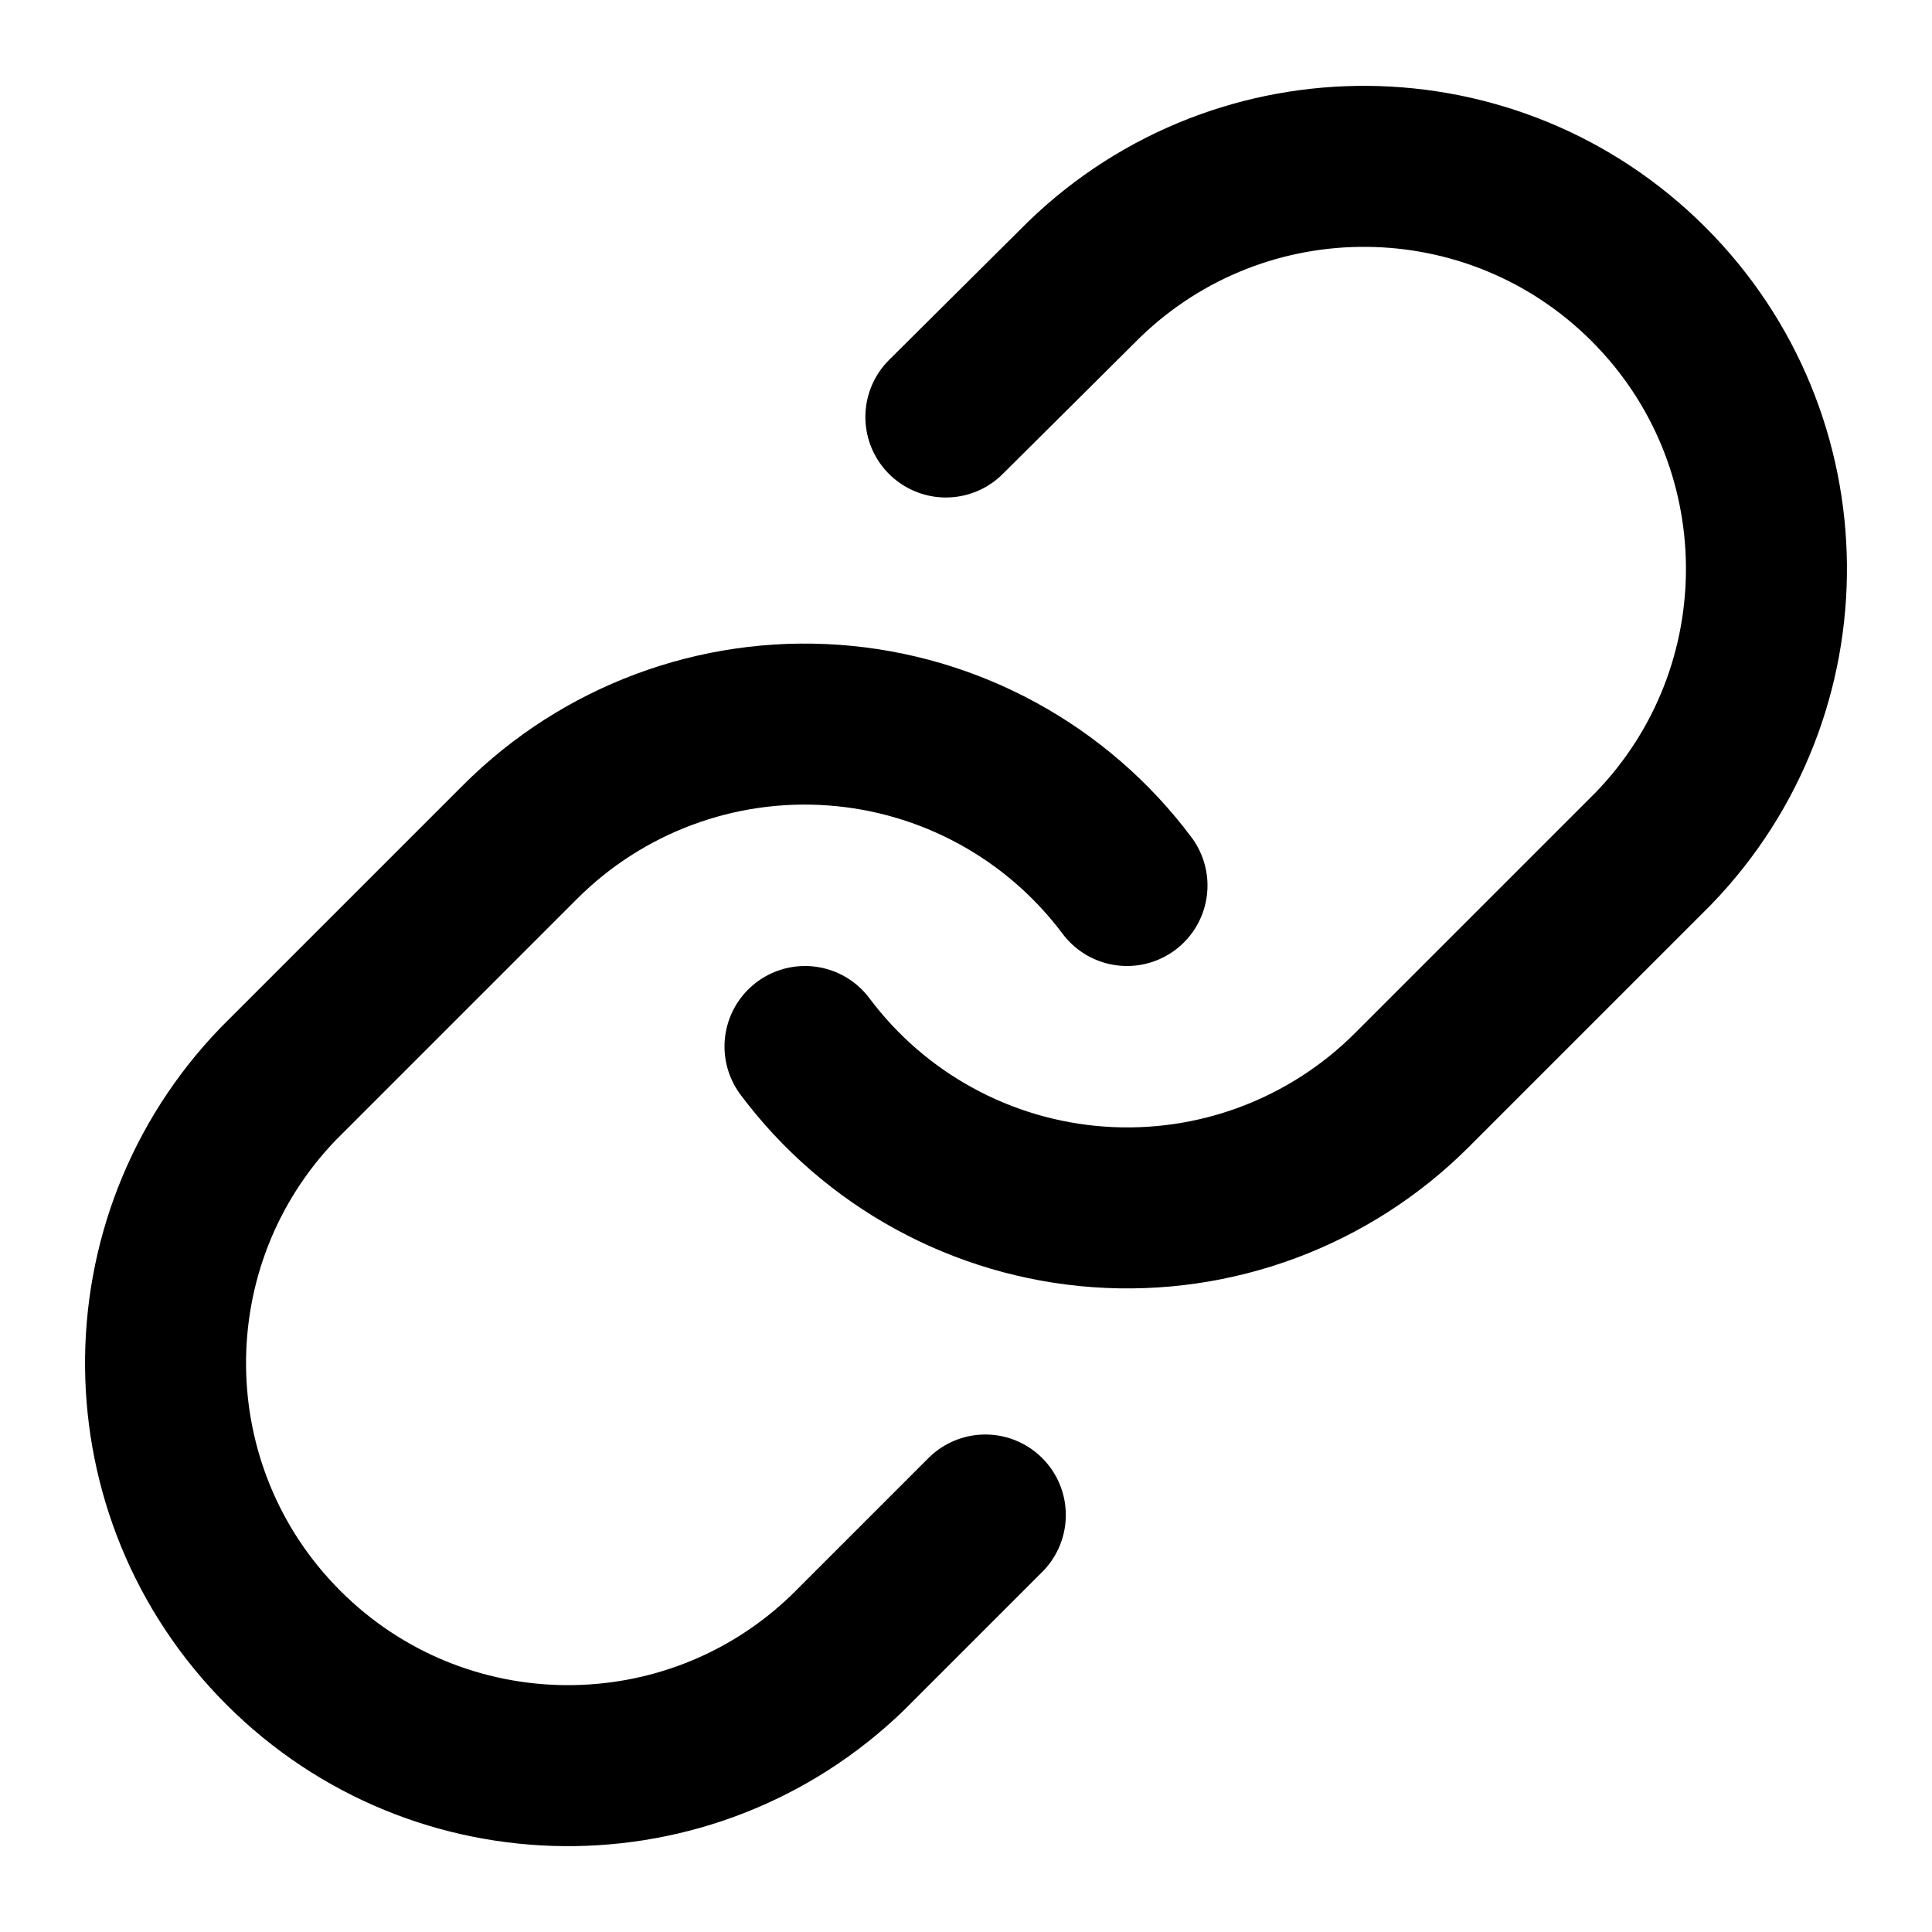
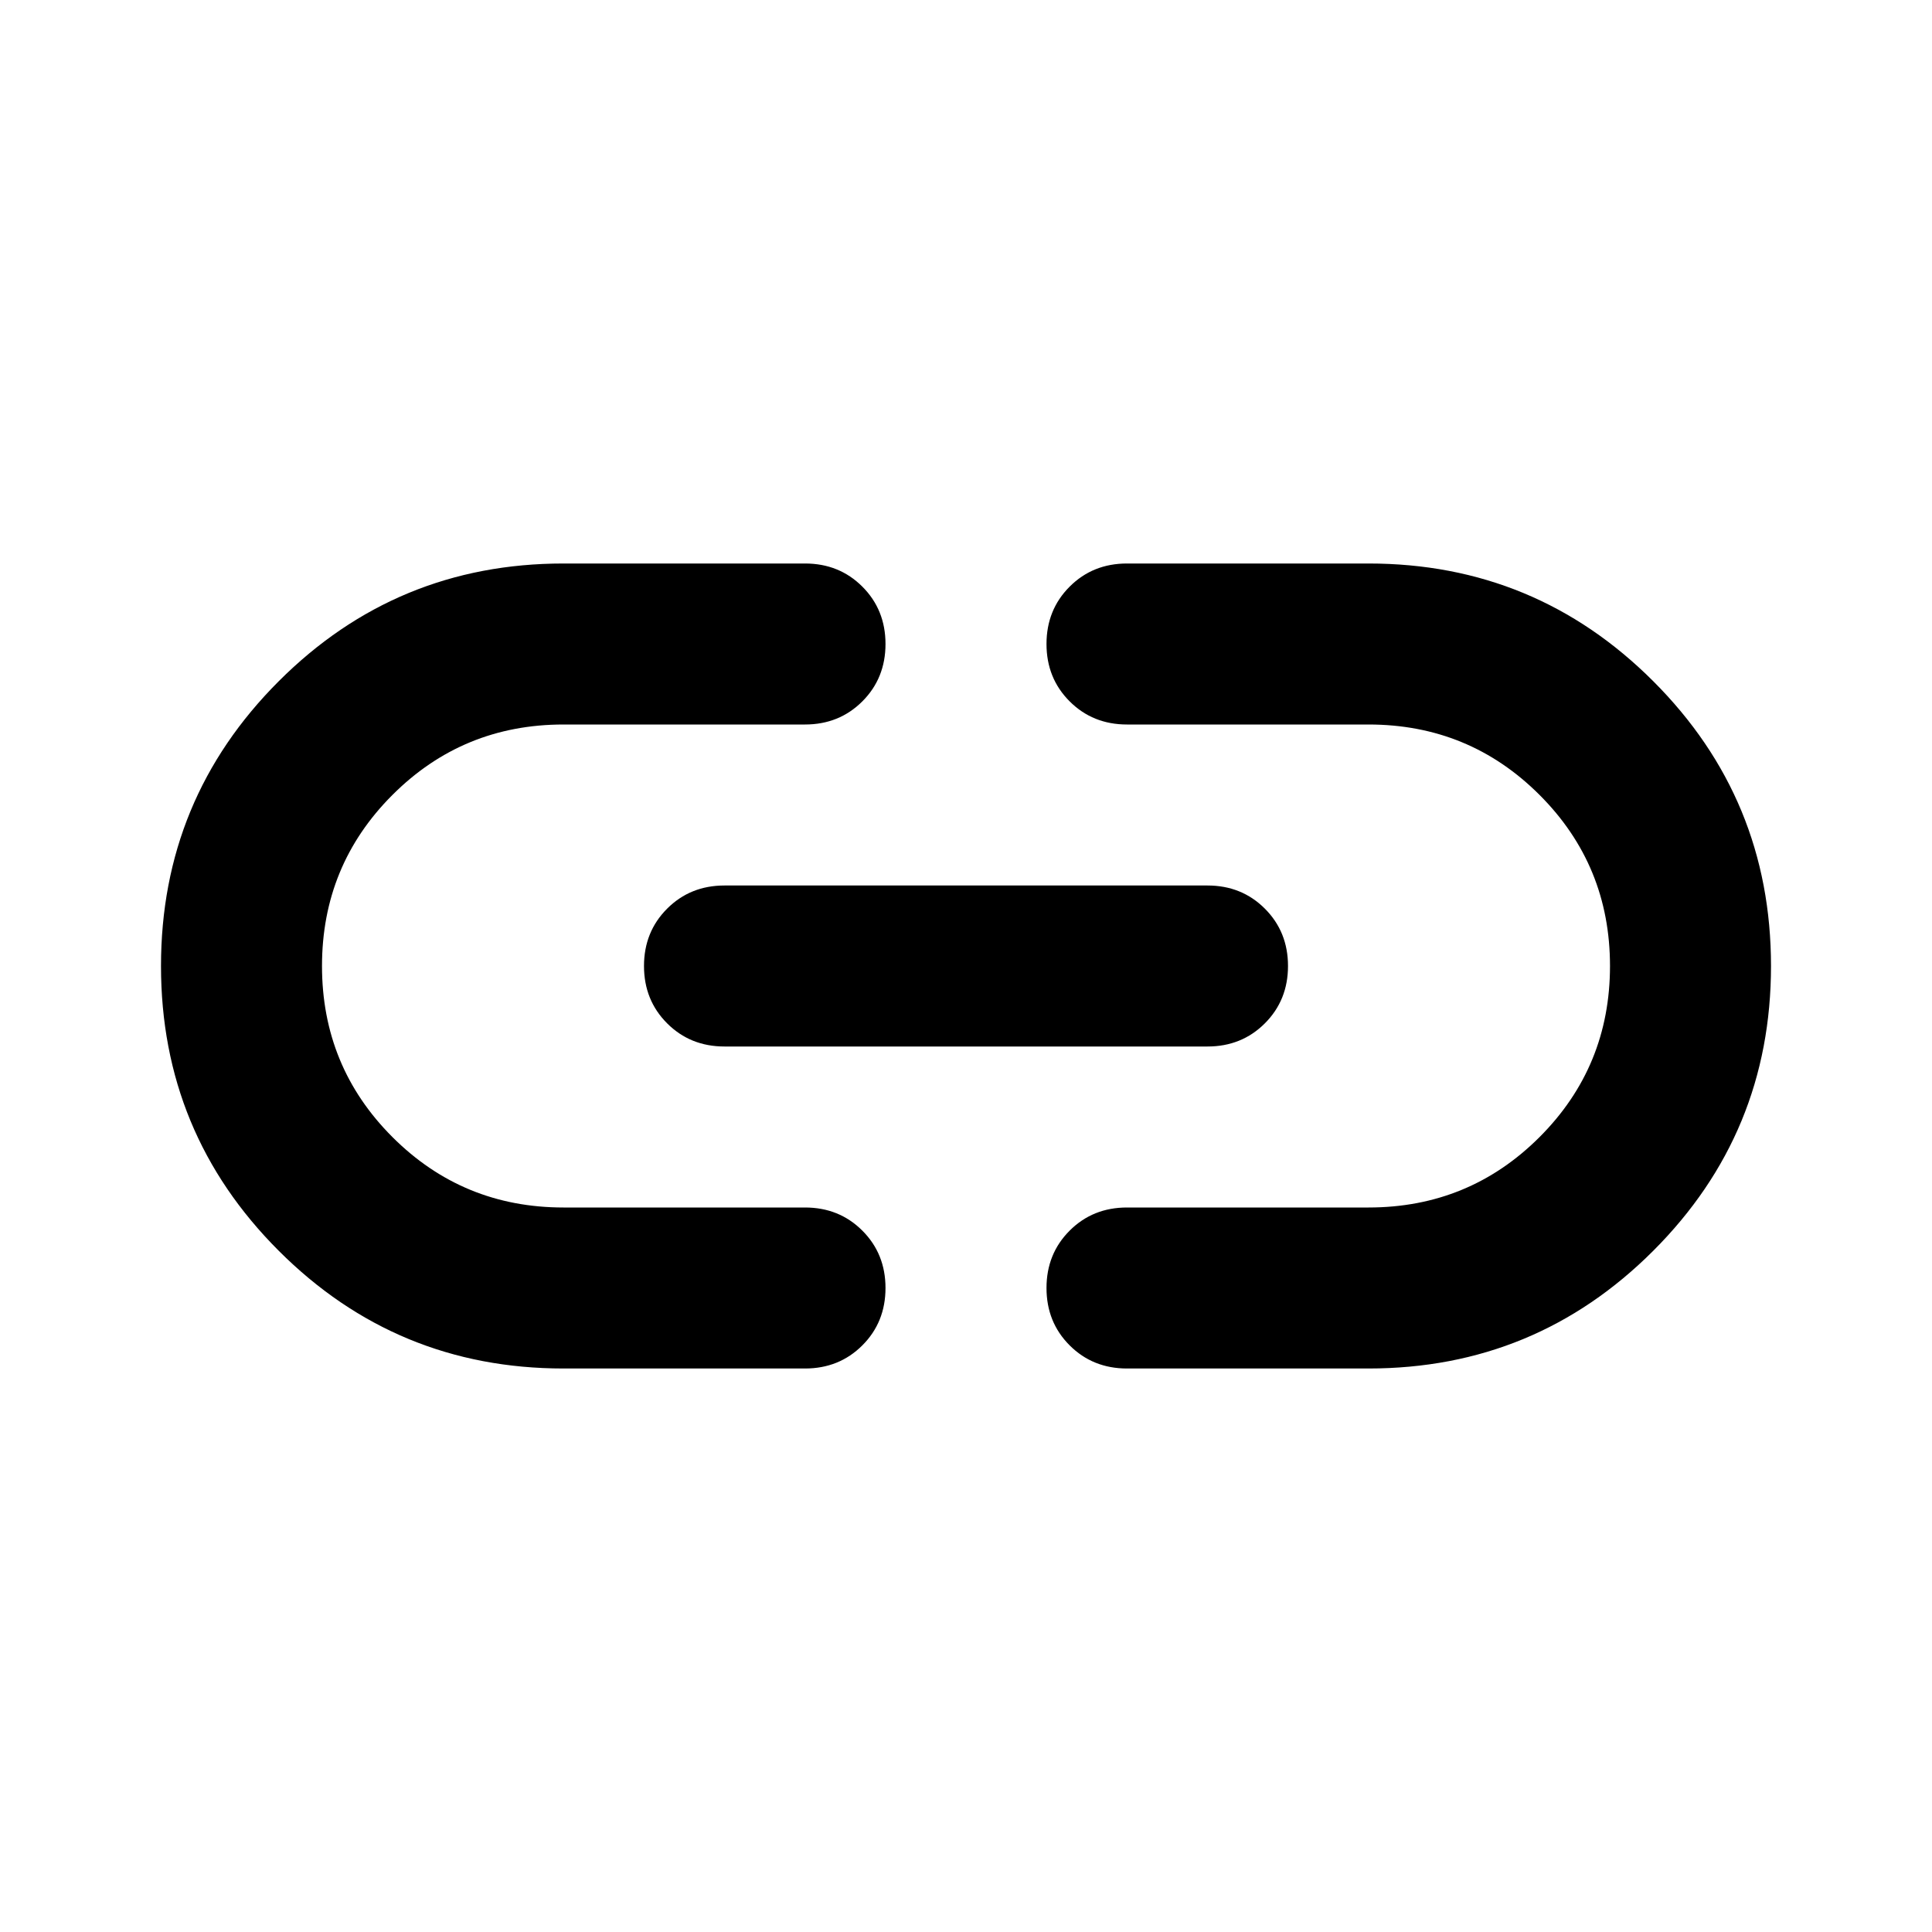
- <svg xmlns="http://www.w3.org/2000/svg" width="24" height="24" viewBox="0 0 24 24" fill="none" stroke="black" stroke-width="2" stroke-linecap="round" stroke-linejoin="round">
-   <path d="M10 13a5 5 0 0 0 7.54.54l3-3a5 5 0 0 0-7.07-7.07l-1.72 1.71" />
-   <path d="M14 11a5 5 0 0 0-7.54-.54l-3 3a5 5 0 0 0 7.07 7.07l1.71-1.71" />
+ <svg xmlns="http://www.w3.org/2000/svg" height="24" viewBox="0 -960 960 960" width="24">
+   <path d="M280-280q-83 0-141.5-58.5T80-480q0-83 58.5-141.5T280-680h120q17 0 28.5 11.5T440-640q0 17-11.5 28.5T400-600H280q-50 0-85 35t-35 85q0 50 35 85t85 35h120q17 0 28.5 11.5T440-320q0 17-11.5 28.5T400-280H280Zm80-160q-17 0-28.5-11.5T320-480q0-17 11.5-28.5T360-520h240q17 0 28.5 11.5T640-480q0 17-11.5 28.5T600-440H360Zm200 160q-17 0-28.5-11.5T520-320q0-17 11.5-28.5T560-360h120q50 0 85-35t35-85q0-50-35-85t-85-35H560q-17 0-28.5-11.5T520-640q0-17 11.5-28.5T560-680h120q83 0 141.5 58.5T880-480q0 83-58.5 141.5T680-280H560Z" />
</svg>
